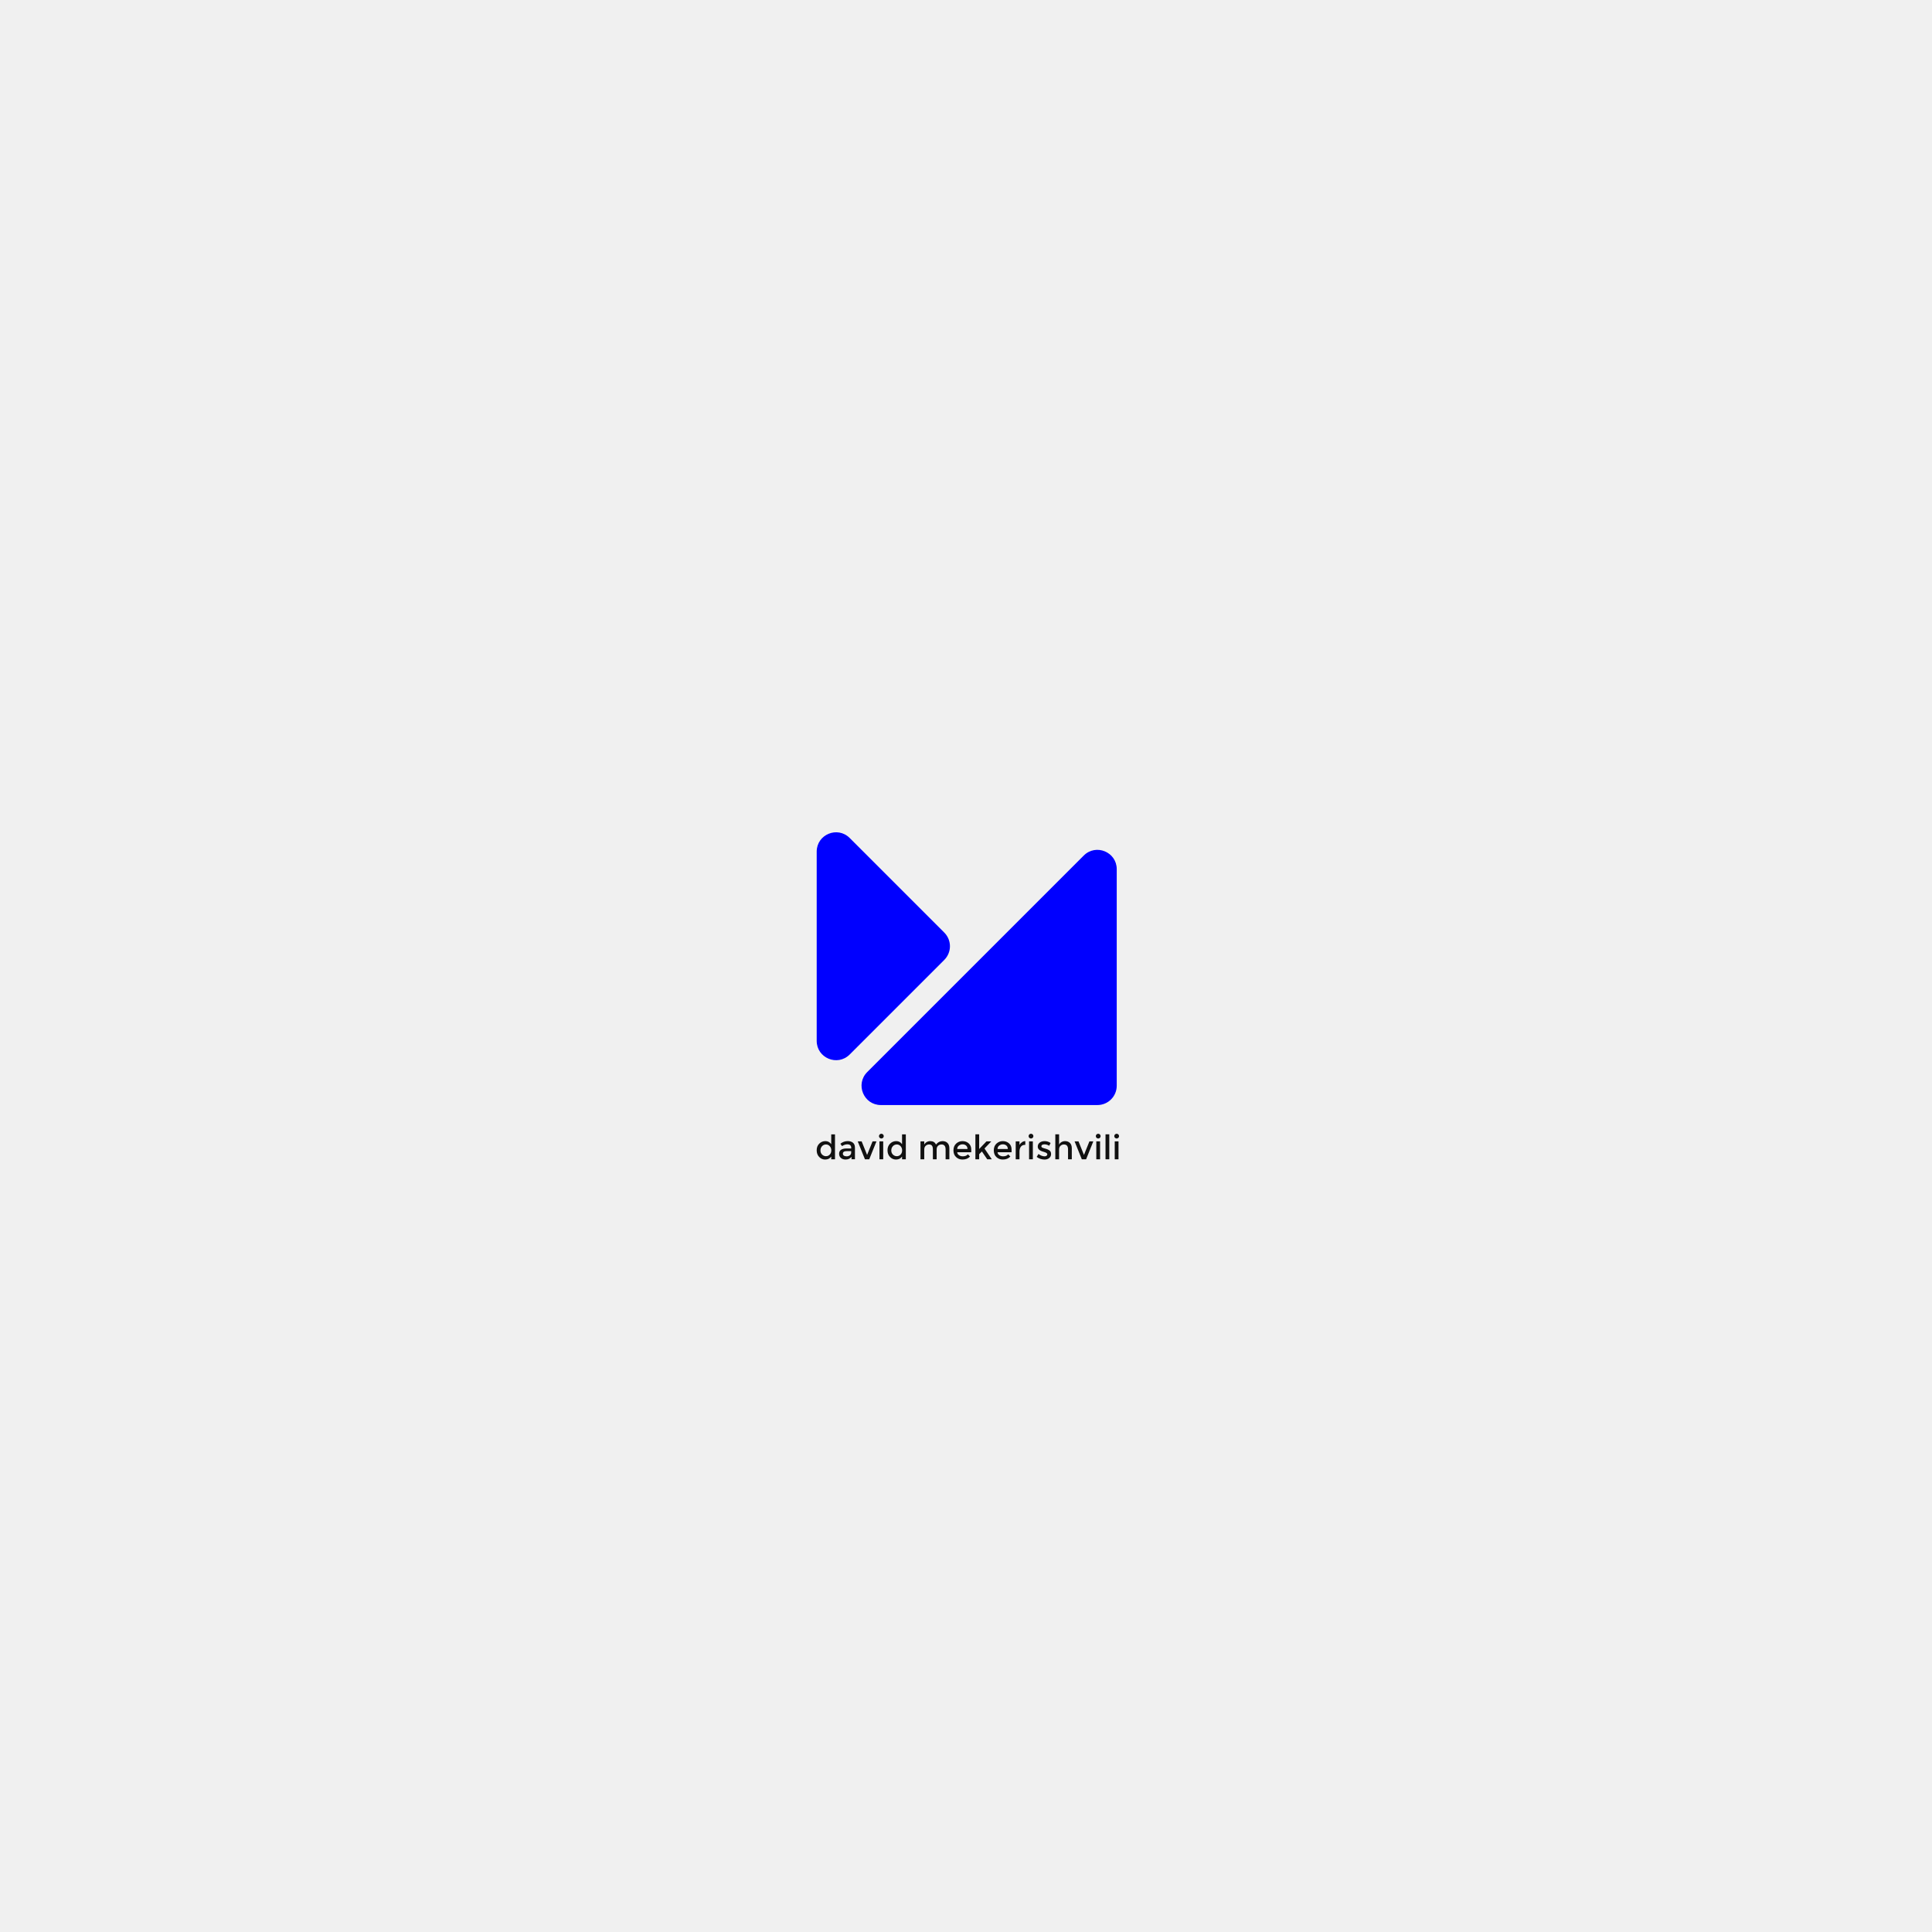
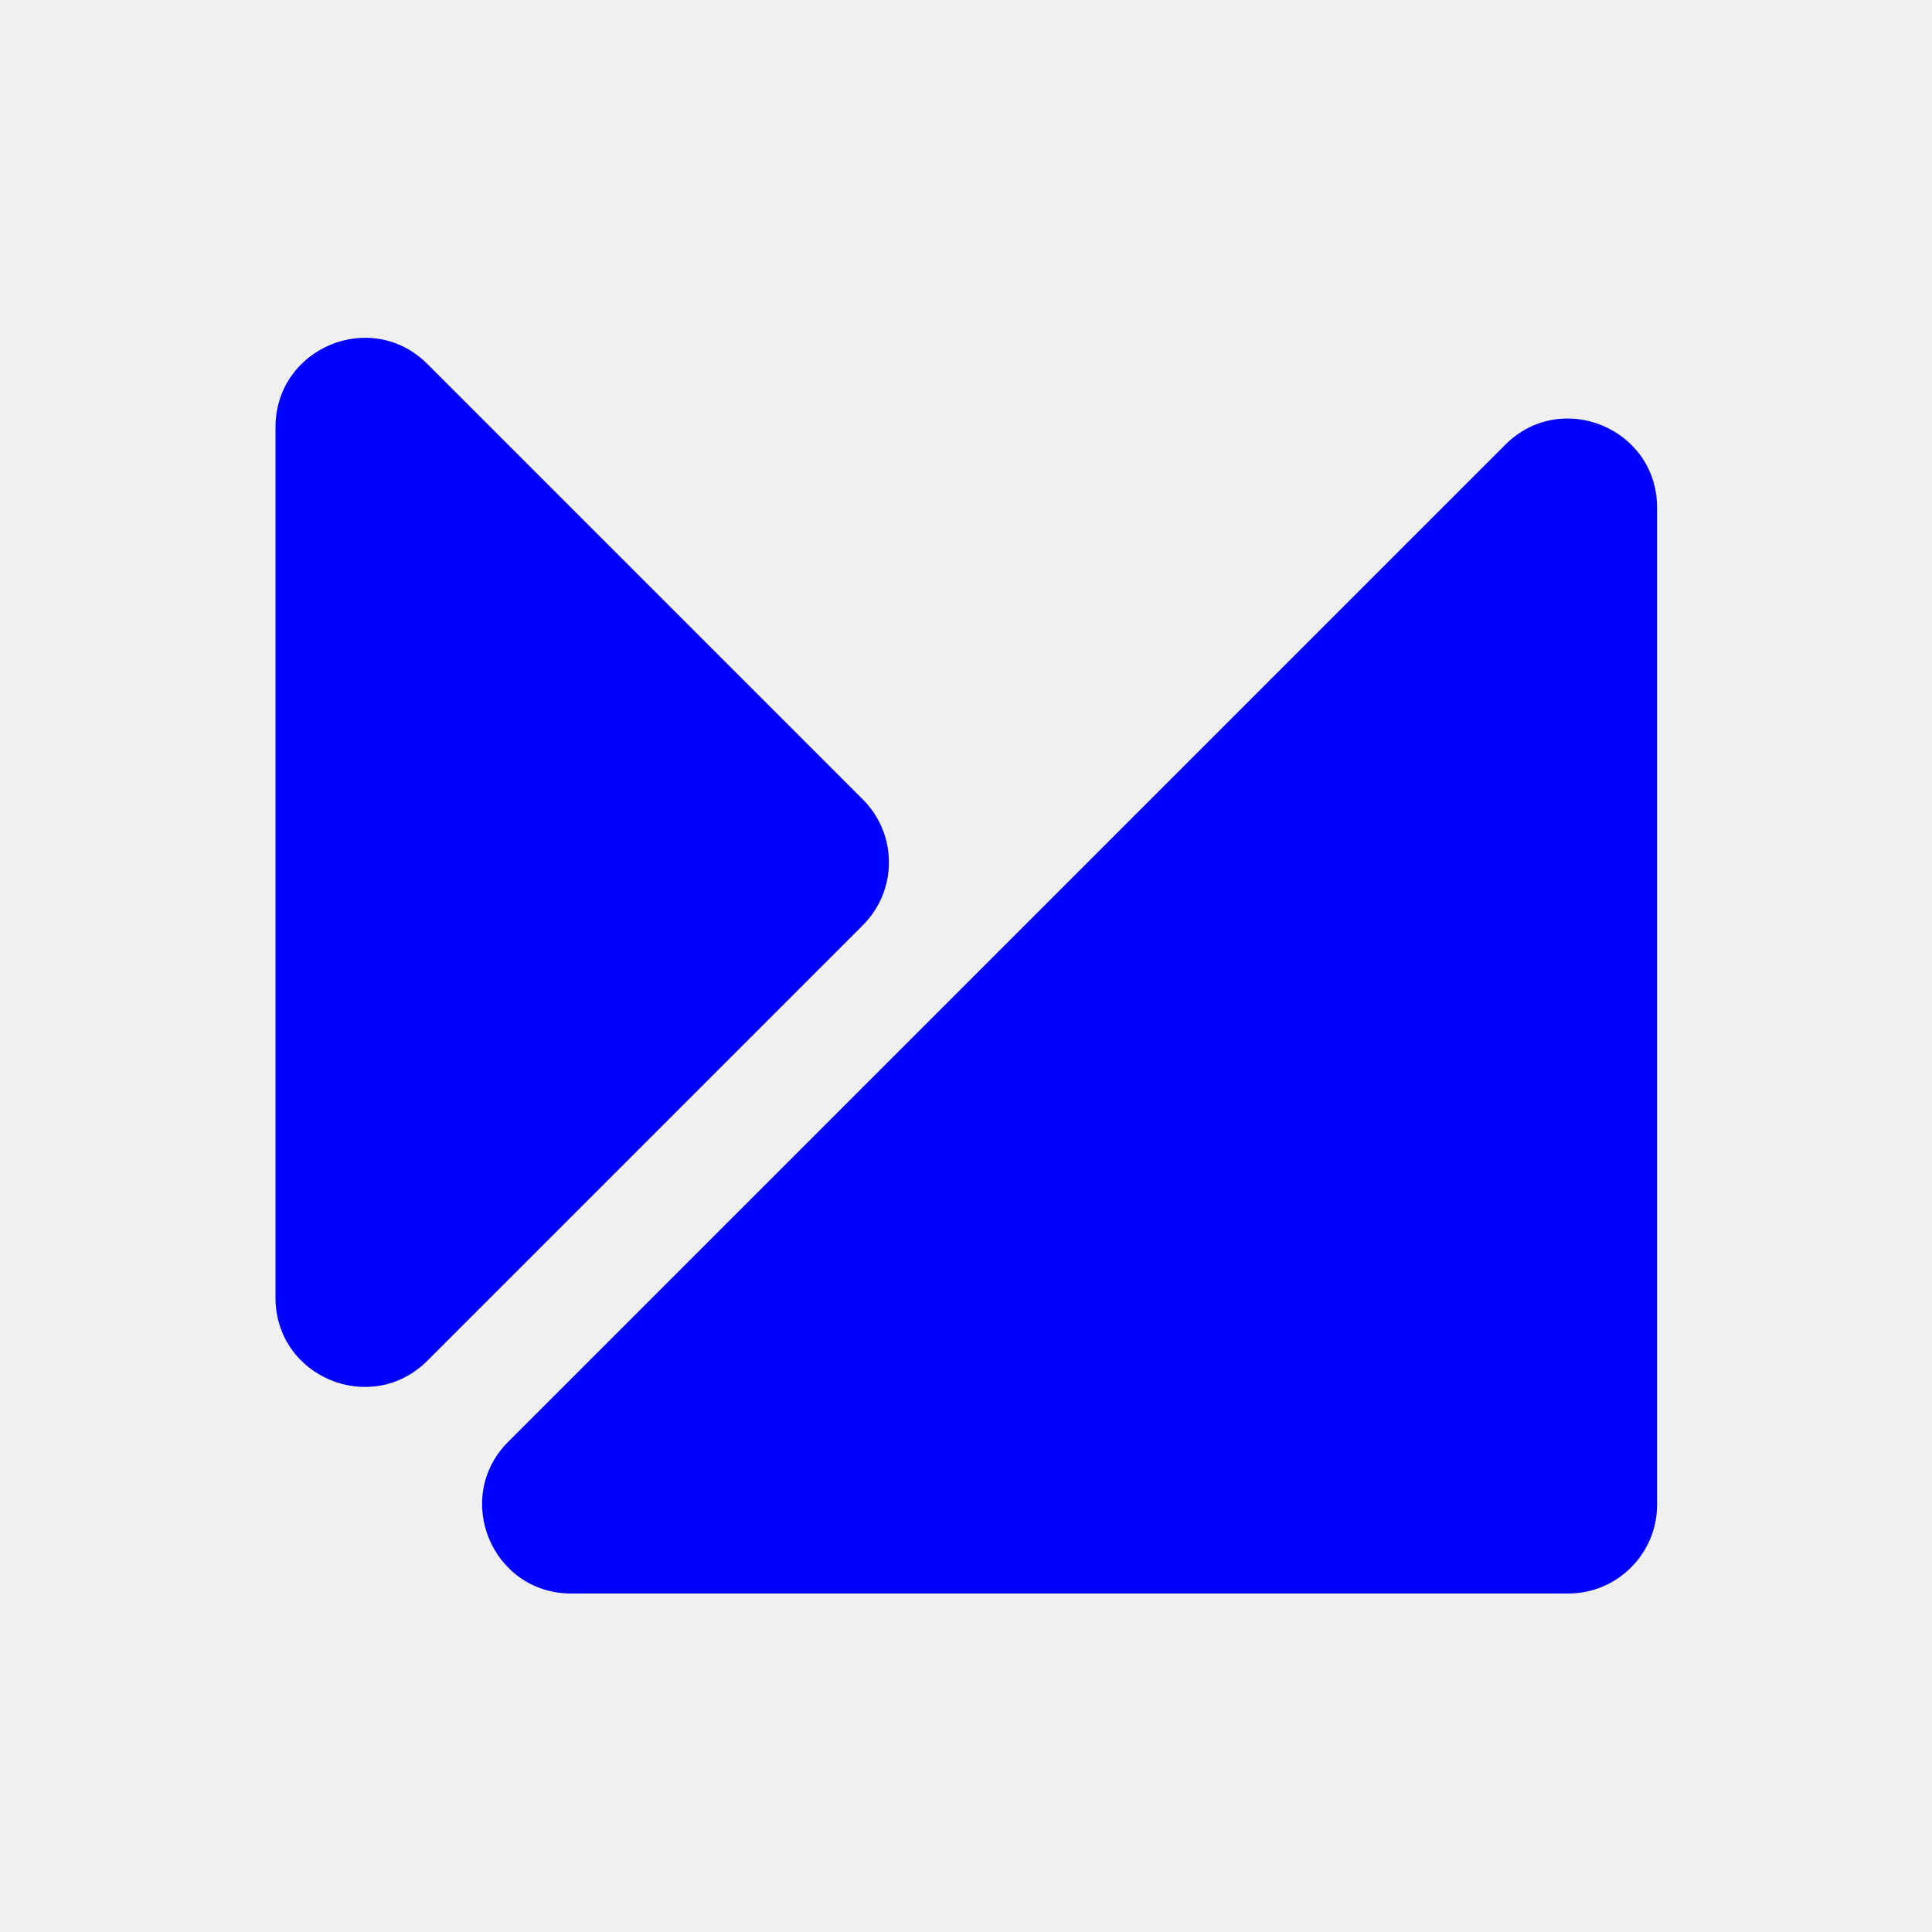
- <svg xmlns="http://www.w3.org/2000/svg" version="1.1" id="Слой_1" x="0px" y="0px" viewBox="0 0 300 300" style="enable-background:new 0 0 300 300;" xml:space="preserve">
+ <svg xmlns="http://www.w3.org/2000/svg" version="1.1" id="Слой_1" x="0px" y="0px" viewBox="-699 1 1000 1000" style="enable-background:new -699 1 1000 1000;" xml:space="preserve">
  <style type="text/css">
	.st0{fill:#0000FF;}
- 	.st1{fill:#111111;}
- 	.st2{fill:none;stroke:#FFFFFF;stroke-miterlimit:10;}
- 	.st0:hover {
- 		stroke: white;
- 		stroke-width: 2px;
-     transition: 500ms cubic-bezier(0, 0, 0.2, 1);
- 	}
- 	.st0:active {
- 		stroke: white;
- 		stroke-width: 5px;
-     transition: 200ms cubic-bezier(0, 0, 0.2, 1);
- 	}
- 
- 	.first:active {
- 		fill: #FFEB3B;
- 	}
- 
- 	.second:active {
- 		fill:#f44336;
- 	}
</style>
  <g>
-     <path class="st0 first" d="M131.937,130.121l14.69,14.69c1.172,1.172,1.172,3.071,0,4.243  l-14.69,14.69c-1.89,1.89-5.121,0.551-5.121-2.121v-29.38  C126.815,129.57,130.047,128.231,131.937,130.121z" />
-     <path class="st0 second" d="M134.662,166.47l33.623-33.623c1.89-1.89,5.121-0.551,5.121,2.121   v33.623c0,1.657-1.343,3-3,3l-33.623,0   C134.111,171.592,132.773,168.36,134.662,166.47z" />
-   </g>
-   <g>
-     <path class="st1" d="M127.206,179.656c-0.261-0.266-0.391-0.613-0.391-1.042   s0.134-0.773,0.402-1.033s0.588-0.39,0.959-0.39   c0.372,0,0.671,0.159,0.897,0.477v-1.525h0.585v3.871h-0.585v-0.423   c-0.216,0.309-0.532,0.464-0.948,0.464   C127.774,180.054,127.467,179.922,127.206,179.656z M127.65,177.977   c-0.167,0.176-0.25,0.397-0.25,0.661c0,0.264,0.085,0.48,0.256,0.646   c0.17,0.166,0.371,0.25,0.602,0.25c0.231,0,0.426-0.084,0.586-0.252   c0.16-0.168,0.24-0.383,0.24-0.646c0-0.263-0.08-0.482-0.24-0.659   c-0.16-0.177-0.357-0.265-0.591-0.265   C128.018,177.712,127.817,177.8,127.65,177.977z" />
-     <path class="st1" d="M130.58,179.809c-0.19-0.163-0.284-0.382-0.284-0.656   s0.101-0.478,0.303-0.614c0.203-0.135,0.475-0.203,0.819-0.203h0.758v-0.103   c0-0.362-0.205-0.543-0.615-0.543c-0.258,0-0.527,0.092-0.806,0.275l-0.26-0.362   c0.338-0.276,0.721-0.414,1.148-0.414c0.328,0,0.595,0.083,0.802,0.249   c0.207,0.166,0.311,0.427,0.311,0.782v1.791h-0.533v-0.37   c-0.227,0.274-0.533,0.411-0.916,0.411c-0.001,0-0.004,0-0.008,0   C131.009,180.054,130.77,179.973,130.58,179.809z M130.88,179.138   c0,0.135,0.052,0.238,0.157,0.309c0.105,0.071,0.25,0.107,0.436,0.107   s0.349-0.052,0.489-0.157c0.139-0.105,0.209-0.245,0.209-0.421v-0.233h-0.658   C131.091,178.743,130.88,178.875,130.88,179.138z" />
-     <path class="st1" d="M133.189,177.232h0.607l0.847,2.103l0.847-2.103h0.605l-1.118,2.781   h-0.669L133.189,177.232z" />
-     <path class="st1" d="M136.595,176.678c-0.073-0.073-0.11-0.16-0.11-0.26   s0.036-0.187,0.11-0.26c0.073-0.073,0.16-0.11,0.262-0.11   s0.188,0.037,0.262,0.11c0.073,0.073,0.11,0.16,0.11,0.26   s-0.036,0.187-0.11,0.26c-0.073,0.073-0.16,0.11-0.262,0.11   S136.669,176.752,136.595,176.678z M136.56,180.014v-2.781h0.585v2.781H136.56z" />
-     <path class="st1" d="M138.204,179.656c-0.261-0.266-0.391-0.613-0.391-1.042   s0.134-0.773,0.402-1.033s0.588-0.39,0.959-0.39   c0.372,0,0.671,0.159,0.897,0.477v-1.525h0.585v3.871h-0.585v-0.423   c-0.216,0.309-0.532,0.464-0.948,0.464   C138.771,180.054,138.465,179.922,138.204,179.656z M138.648,177.977   c-0.167,0.176-0.25,0.397-0.25,0.661c0,0.264,0.085,0.48,0.256,0.646   c0.17,0.166,0.371,0.25,0.602,0.25c0.231,0,0.426-0.084,0.586-0.252   c0.16-0.168,0.24-0.383,0.24-0.646c0-0.263-0.08-0.482-0.24-0.659   c-0.16-0.177-0.357-0.265-0.591-0.265S138.814,177.8,138.648,177.977z" />
-     <path class="st1" d="M142.933,180.014v-2.781h0.585v0.5   c0.083-0.168,0.209-0.3,0.379-0.396c0.169-0.096,0.352-0.145,0.547-0.145   c0.439,0,0.737,0.179,0.893,0.536c0.276-0.357,0.618-0.536,1.029-0.536   c0.313,0,0.566,0.096,0.76,0.287s0.291,0.468,0.291,0.831v1.705h-0.584v-1.531   c0-0.514-0.213-0.771-0.638-0.771c-0.199,0-0.372,0.064-0.52,0.191   c-0.148,0.127-0.225,0.314-0.232,0.56v1.551h-0.585v-1.531   c0-0.266-0.047-0.461-0.142-0.585c-0.094-0.124-0.243-0.186-0.445-0.186   s-0.378,0.067-0.528,0.201c-0.15,0.134-0.225,0.331-0.225,0.59v1.51H142.933z" />
-     <path class="st1" d="M148.463,179.673c-0.274-0.254-0.411-0.603-0.411-1.046   c0-0.443,0.139-0.793,0.417-1.05c0.278-0.257,0.607-0.386,0.985-0.386   c0.378,0,0.7,0.117,0.964,0.35c0.265,0.233,0.397,0.555,0.397,0.966v0.412   h-2.179c0.014,0.191,0.106,0.345,0.277,0.461   c0.171,0.116,0.367,0.174,0.587,0.174c0.349,0,0.614-0.103,0.794-0.311   l0.333,0.346c-0.299,0.31-0.69,0.464-1.171,0.464   C149.068,180.054,148.736,179.927,148.463,179.673z M148.637,178.419h1.595   c0-0.234-0.074-0.413-0.22-0.539c-0.147-0.125-0.327-0.188-0.542-0.188   c-0.215,0-0.407,0.065-0.578,0.196C148.722,178.018,148.637,178.195,148.637,178.419z" />
-     <path class="st1" d="M151.459,180.014v-3.879h0.585v2.279l1.13-1.181h0.753l-1.056,1.105   l1.133,1.676h-0.709l-0.827-1.217l-0.423,0.429v0.788H151.459z" />
-     <path class="st1" d="M154.725,179.673c-0.274-0.254-0.41-0.603-0.41-1.046   c0-0.443,0.139-0.793,0.417-1.05c0.278-0.257,0.607-0.386,0.985-0.386   c0.378,0,0.7,0.117,0.964,0.35c0.265,0.233,0.397,0.555,0.397,0.966v0.412   h-2.179c0.014,0.191,0.106,0.345,0.277,0.461   c0.171,0.116,0.367,0.174,0.587,0.174c0.349,0,0.614-0.103,0.794-0.311   l0.333,0.346c-0.299,0.31-0.69,0.464-1.171,0.464   C155.329,180.054,154.998,179.927,154.725,179.673z M154.898,178.419h1.595   c0-0.234-0.074-0.413-0.22-0.539c-0.147-0.125-0.327-0.188-0.542-0.188   c-0.215,0-0.407,0.065-0.578,0.196C154.983,178.018,154.898,178.195,154.898,178.419z   " />
-     <path class="st1" d="M157.72,180.014v-2.781h0.585v0.549   c0.093-0.17,0.221-0.31,0.384-0.42c0.163-0.11,0.335-0.167,0.517-0.17   l0.005,0.579c-0.012,0-0.023,0-0.033,0c-0.289,0-0.507,0.094-0.653,0.283   c-0.146,0.189-0.219,0.443-0.219,0.761v1.198H157.72z" />
-     <path class="st1" d="M159.83,176.678c-0.073-0.073-0.11-0.16-0.11-0.26   s0.036-0.187,0.11-0.26c0.073-0.073,0.16-0.11,0.262-0.11   s0.188,0.037,0.262,0.11c0.073,0.073,0.11,0.16,0.11,0.26   s-0.036,0.187-0.11,0.26c-0.073,0.073-0.16,0.11-0.262,0.11   S159.904,176.752,159.83,176.678z M159.795,180.014v-2.781h0.585v2.781H159.795z" />
-     <path class="st1" d="M160.976,179.643l0.281-0.455c0.323,0.243,0.637,0.365,0.942,0.367   c0.133,0,0.237-0.031,0.314-0.092c0.077-0.062,0.115-0.14,0.115-0.234   c-0-0.14-0.186-0.264-0.558-0.37c-0.027-0.009-0.048-0.015-0.064-0.018   c-0.576-0.158-0.864-0.42-0.864-0.789c0-0.261,0.1-0.469,0.301-0.625   s0.461-0.234,0.781-0.234c0.32,0,0.624,0.096,0.913,0.288l-0.221,0.437   c-0.227-0.149-0.473-0.224-0.737-0.224c-0.139,0-0.253,0.026-0.341,0.077   c-0.088,0.051-0.132,0.128-0.132,0.23c0,0.092,0.045,0.16,0.134,0.203   c0.062,0.031,0.148,0.063,0.261,0.094c0.112,0.032,0.212,0.06,0.299,0.085   c0.088,0.025,0.173,0.054,0.256,0.088c0.083,0.034,0.172,0.081,0.267,0.142   c0.192,0.122,0.288,0.314,0.288,0.578c0,0.264-0.096,0.474-0.288,0.631   c-0.192,0.157-0.439,0.235-0.74,0.235c-0.203,0-0.412-0.036-0.63-0.109   C161.335,179.873,161.143,179.772,160.976,179.643z" />
-     <path class="st1" d="M163.87,180.014v-3.881h0.585v1.6   c0.083-0.168,0.209-0.3,0.379-0.396c0.169-0.096,0.352-0.145,0.547-0.145   c0.313,0,0.566,0.096,0.759,0.287c0.193,0.191,0.289,0.468,0.289,0.831v1.705   h-0.584v-1.531c0-0.514-0.213-0.771-0.638-0.771   c-0.203,0-0.378,0.067-0.528,0.201c-0.15,0.134-0.225,0.331-0.225,0.59v1.51   H163.87z" />
-     <path class="st1" d="M166.863,177.232h0.607l0.847,2.103l0.847-2.103h0.605l-1.118,2.781   h-0.669L166.863,177.232z" />
-     <path class="st1" d="M170.269,176.678c-0.073-0.073-0.11-0.16-0.11-0.26   s0.036-0.187,0.11-0.26c0.073-0.073,0.16-0.11,0.262-0.11   s0.188,0.037,0.262,0.11c0.073,0.073,0.11,0.16,0.11,0.26   s-0.036,0.187-0.11,0.26c-0.073,0.073-0.16,0.11-0.262,0.11   S170.342,176.752,170.269,176.678z M170.233,180.014v-2.781h0.585v2.781H170.233z" />
-     <path class="st1" d="M171.665,180.014v-3.879h0.585v3.879H171.665z" />
-     <path class="st1" d="M173.132,176.678c-0.073-0.073-0.11-0.16-0.11-0.26   s0.036-0.187,0.11-0.26c0.073-0.073,0.16-0.11,0.262-0.11   s0.188,0.037,0.262,0.11c0.073,0.073,0.11,0.16,0.11,0.26   s-0.036,0.187-0.11,0.26c-0.073,0.073-0.16,0.11-0.262,0.11   S173.205,176.752,173.132,176.678z M173.096,180.014v-2.781h0.585v2.781H173.096z" />
+     <path class="st0" d="M-477.8,189.4l225.4,225.4c18,18,18,47.1,0,65.1l-225.4,225.4c-29,29-78.6,8.5-78.6-32.6V222   C-556.3,181-506.8,160.4-477.8,189.4z" />
+     <path class="st0" d="M-435.9,747.2l516-516c29-29,78.6-8.5,78.6,32.6v516c0,25.4-20.6,46-46,46l-516,0   C-444.4,825.8-464.9,776.2-435.9,747.2z" />
  </g>
</svg>
